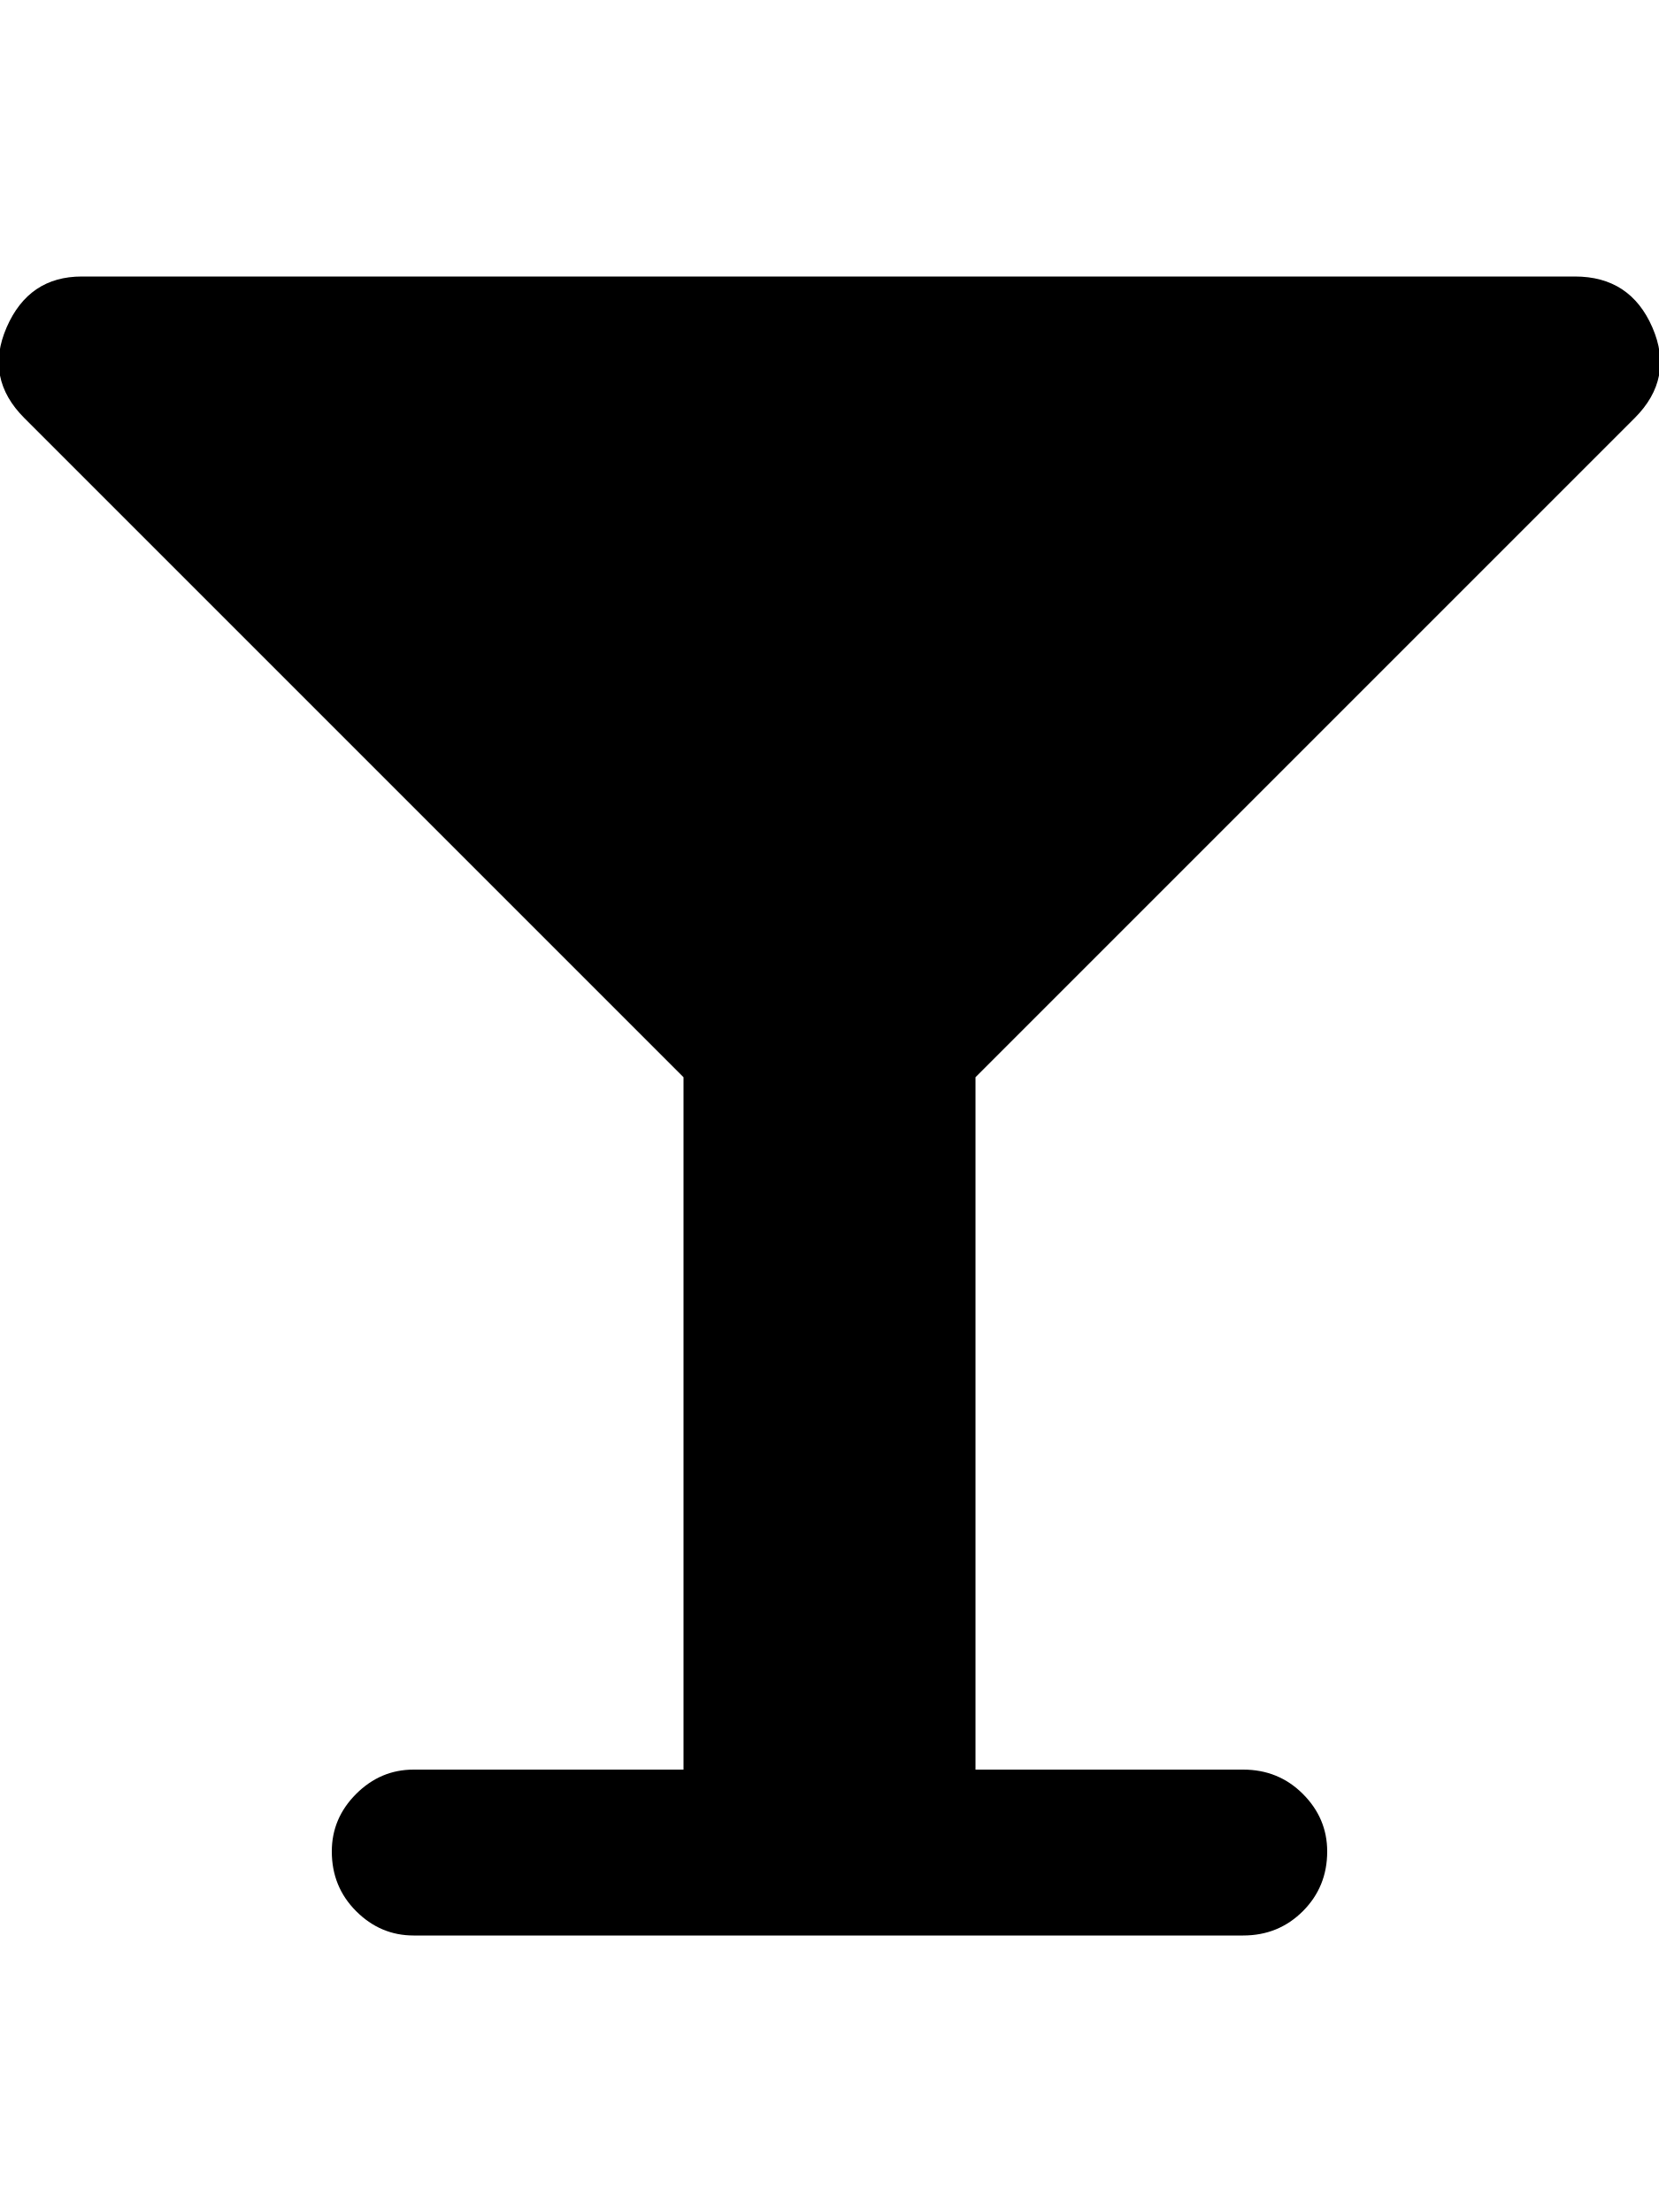
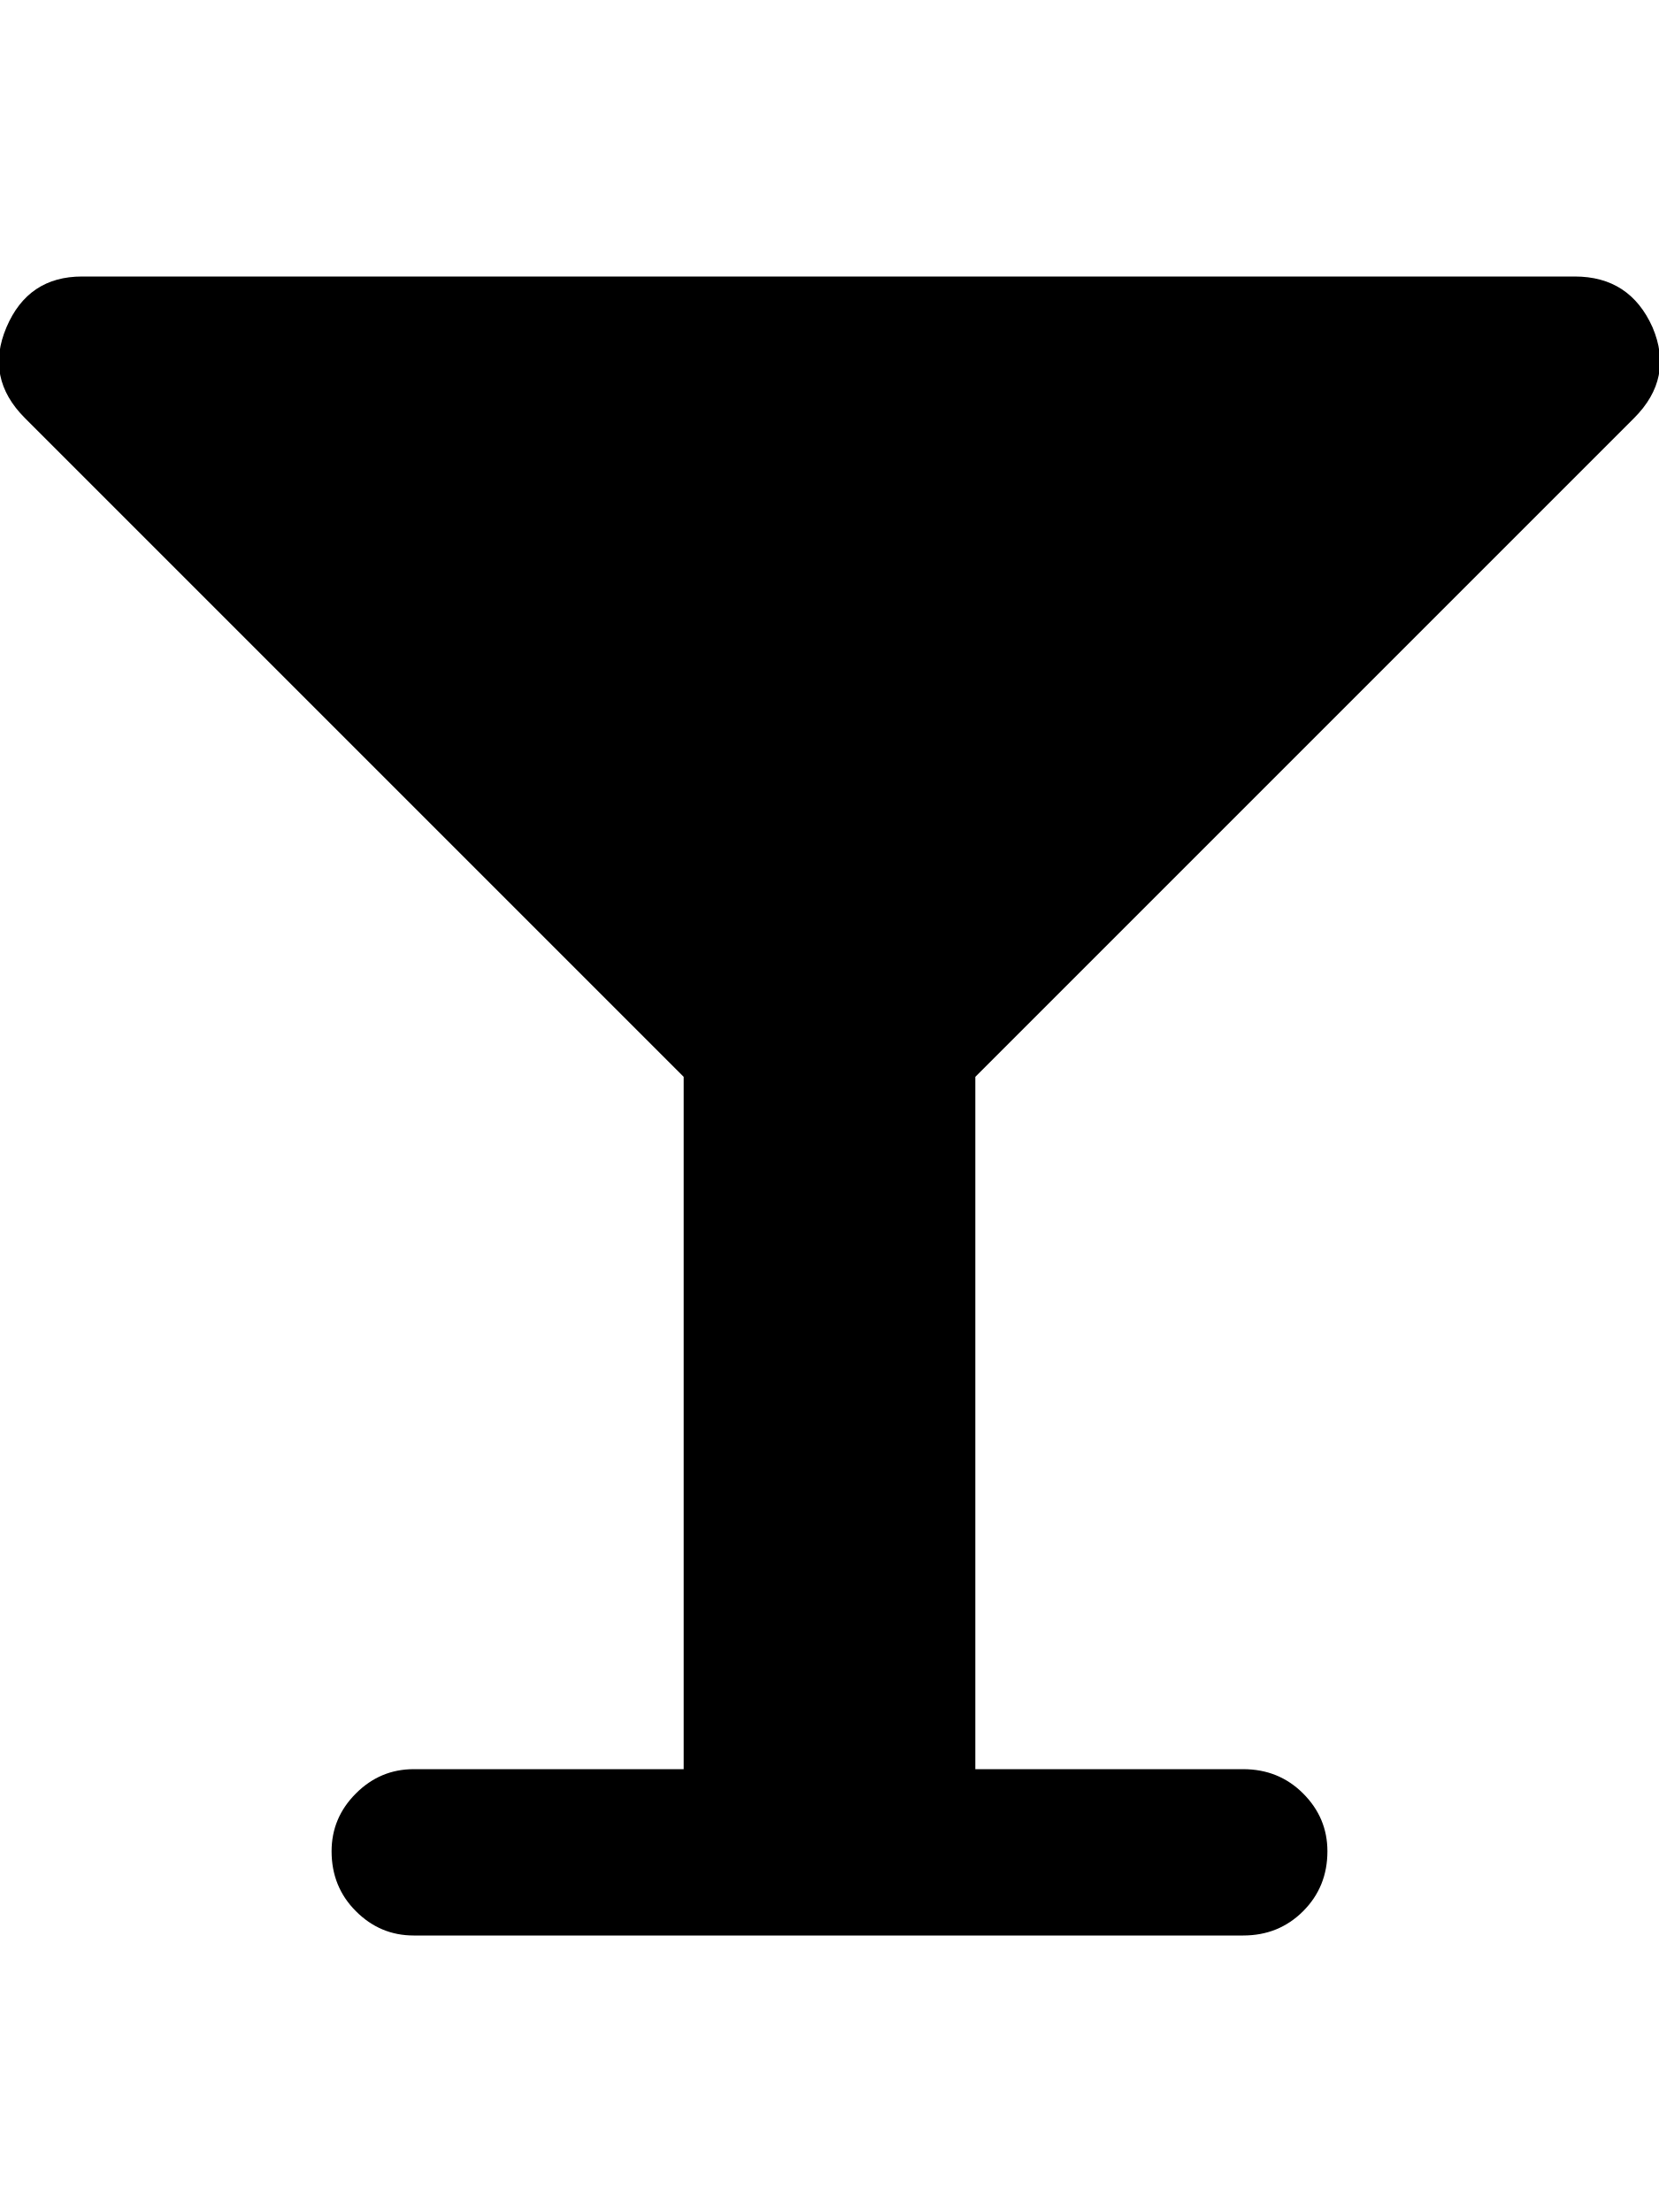
<svg xmlns="http://www.w3.org/2000/svg" height="1000px" width="750px">
  <g>
-     <path d="M3 148c6.667 -15.333 18 -23 34 -23c0 0 675 0 675 0c16.667 0 28.333 7.667 35 23c6.667 15.333 4 29 -8 41c0 0 -298 298 -298 298c0 0 0 313 0 313c0 0 121 0 121 0c10.667 0 19.667 3.667 27 11c7.333 7.333 11 16 11 26c0 10.667 -3.667 19.667 -11 27c-7.333 7.333 -16.333 11 -27 11c0 0 -375 0 -375 0c-10 0 -18.667 -3.667 -26 -11c-7.333 -7.333 -11 -16.333 -11 -27c0 -10 3.667 -18.667 11 -26c7.333 -7.333 16 -11 26 -11c0 0 122 0 122 0c0 0 0 -313 0 -313c0 0 -298 -298 -298 -298c-12 -12 -14.667 -25.667 -8 -41c0 0 0 0 0 0" />
+     <path d="M2.93 147.949c6.51 -15.299 17.904 -22.949 34.18 -22.949c0 0 674.804 0 674.804 0c16.602 0 28.321 7.65 35.157 22.949c6.51 15.299 3.743 28.971 -8.301 41.016c0 0 -297.852 297.851 -297.852 297.851c0 0 0 312.988 0 312.988c0 0 121.094 0 121.094 0c10.742 0 19.775 3.663 27.1 10.987c7.324 7.324 10.986 16.032 10.986 26.123c0 10.742 -3.662 19.775 -10.986 27.099c-7.325 7.325 -16.358 10.987 -27.1 10.987c0 0 -375 0 -375 0c-10.091 0 -18.799 -3.662 -26.123 -10.987c-7.324 -7.324 -10.986 -16.357 -10.986 -27.099c0 -10.091 3.662 -18.799 10.986 -26.123c7.324 -7.324 16.032 -10.987 26.123 -10.987c0 0 122.07 0 122.07 0c0 0 0 -312.988 0 -312.988c0 0 -297.851 -297.851 -297.851 -297.851c-12.044 -12.045 -14.811 -25.717 -8.301 -41.016c0 0 0 0 0 0" />
  </g>
</svg>
